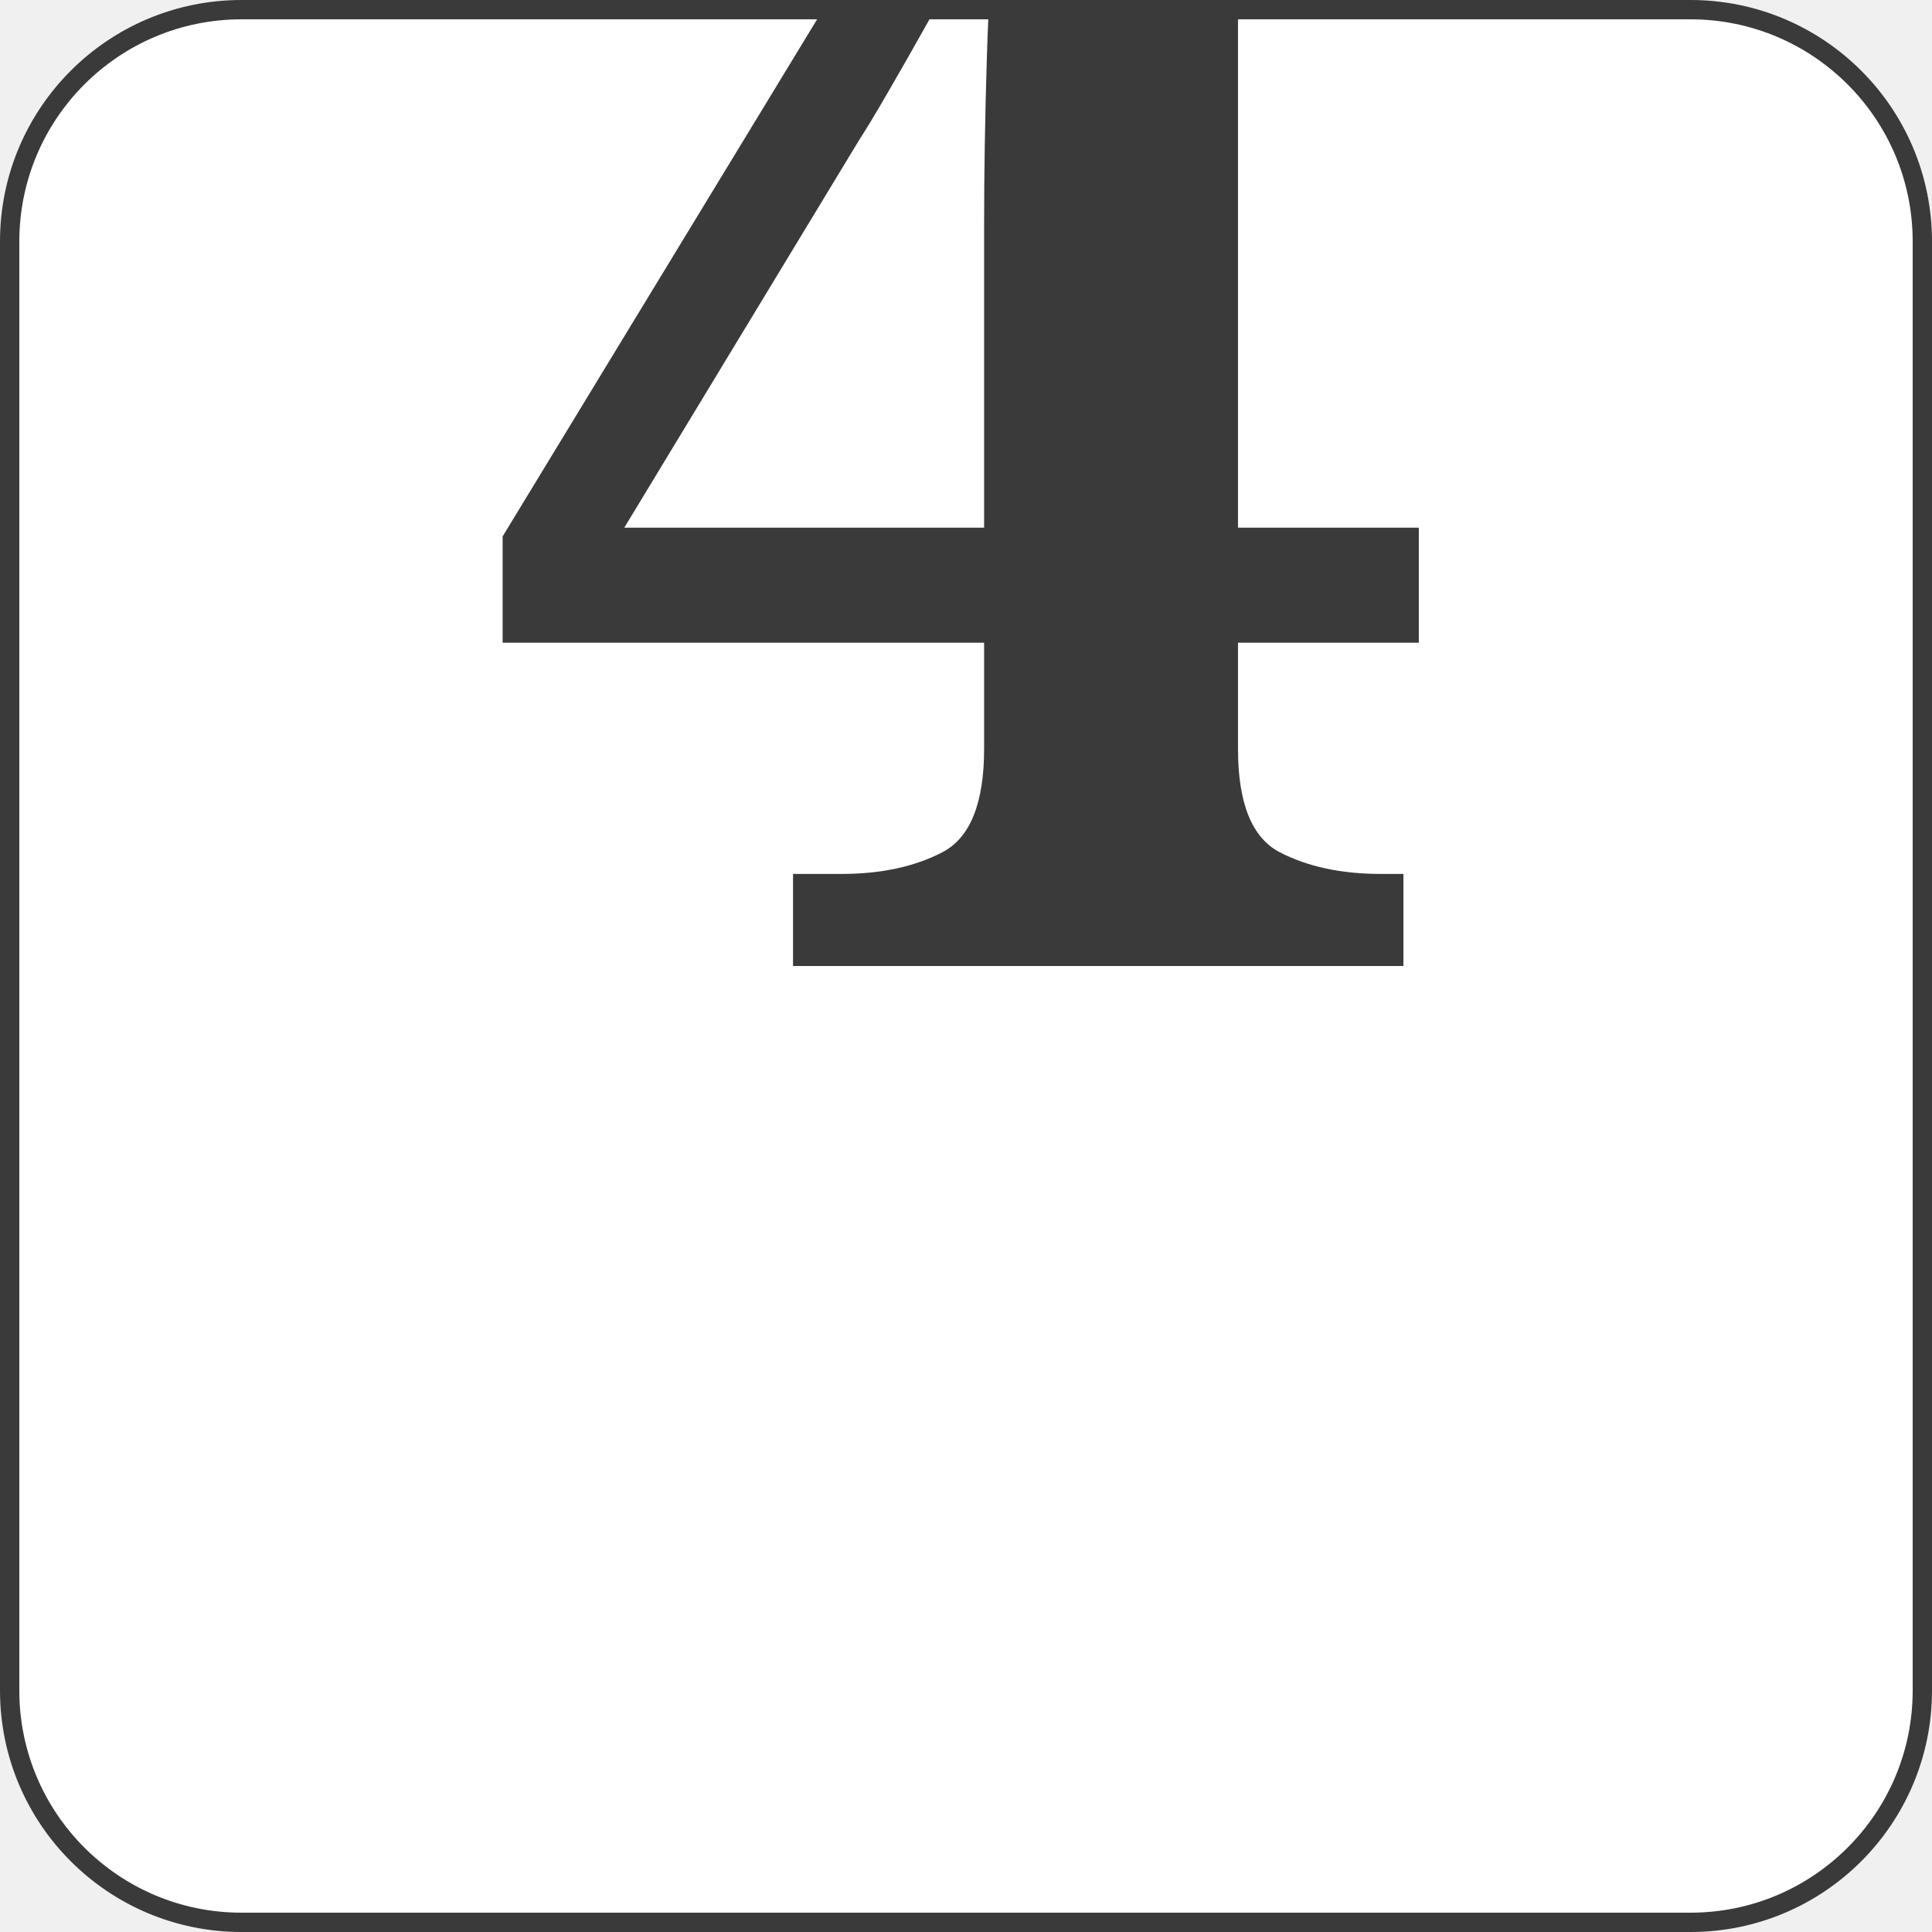
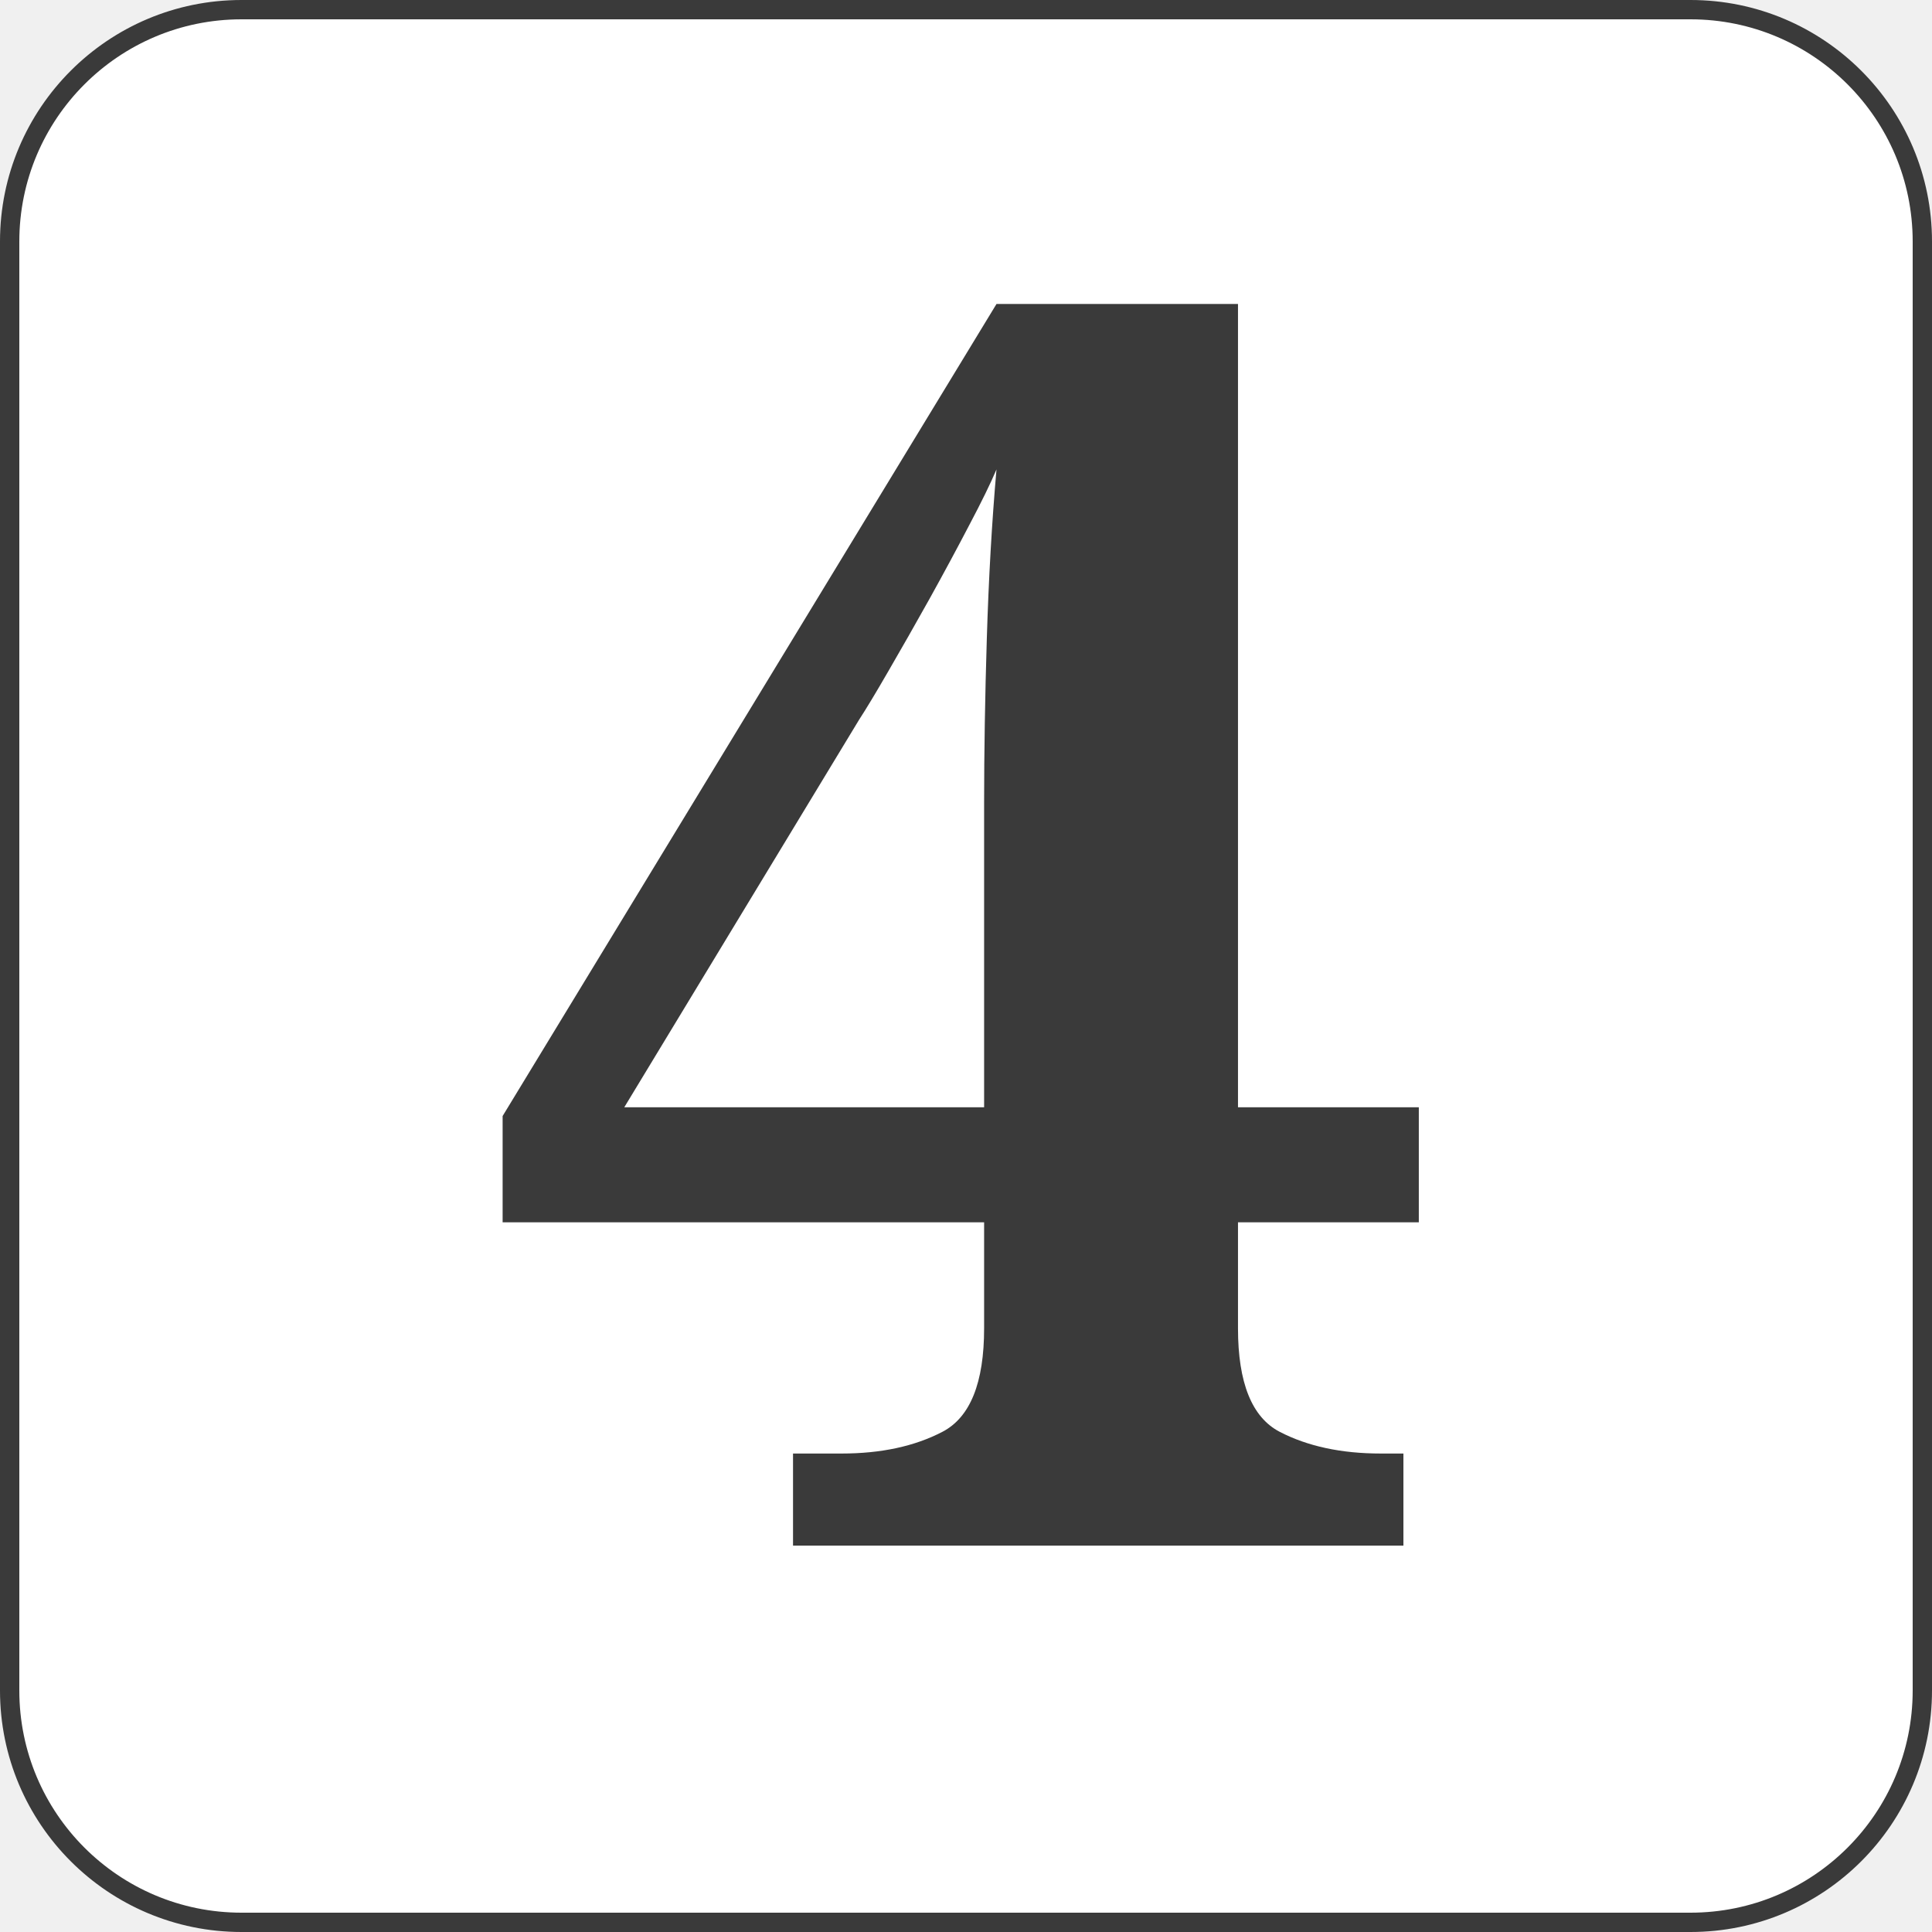
<svg xmlns="http://www.w3.org/2000/svg" width="10in" height="10in" viewBox="-50 -50 100 100" preserveAspectRatio="none" class="card" face="QS">
  <symbol id="S" viewBox="-600 -600 1200 1200" preserveAspectRatio="xMinYMid">
    <path d="M-400 0C-350 0 0 -450 0 -500C0 -450 350 0 400 0C350 0 0 450 0 500C0 450 -350 0 -400 0Z" fill="#3a3a3a" />
  </symbol>
  <rect width="99" height="99" x="-49.5" y="-49.5" rx="12" ry="12" fill="white" stroke="#3a3a3a" />
  <style>
      .cardfont { font: bold 90px serif; fill: #3a3a3a;}
   </style>
-   <text class="cardfont" text-anchor="middle" alignment-baseline="central" x="0" y="0">4</text>
+   <text class="cardfont" text-anchor="middle" x="0" y="30">4</text>
</svg>
